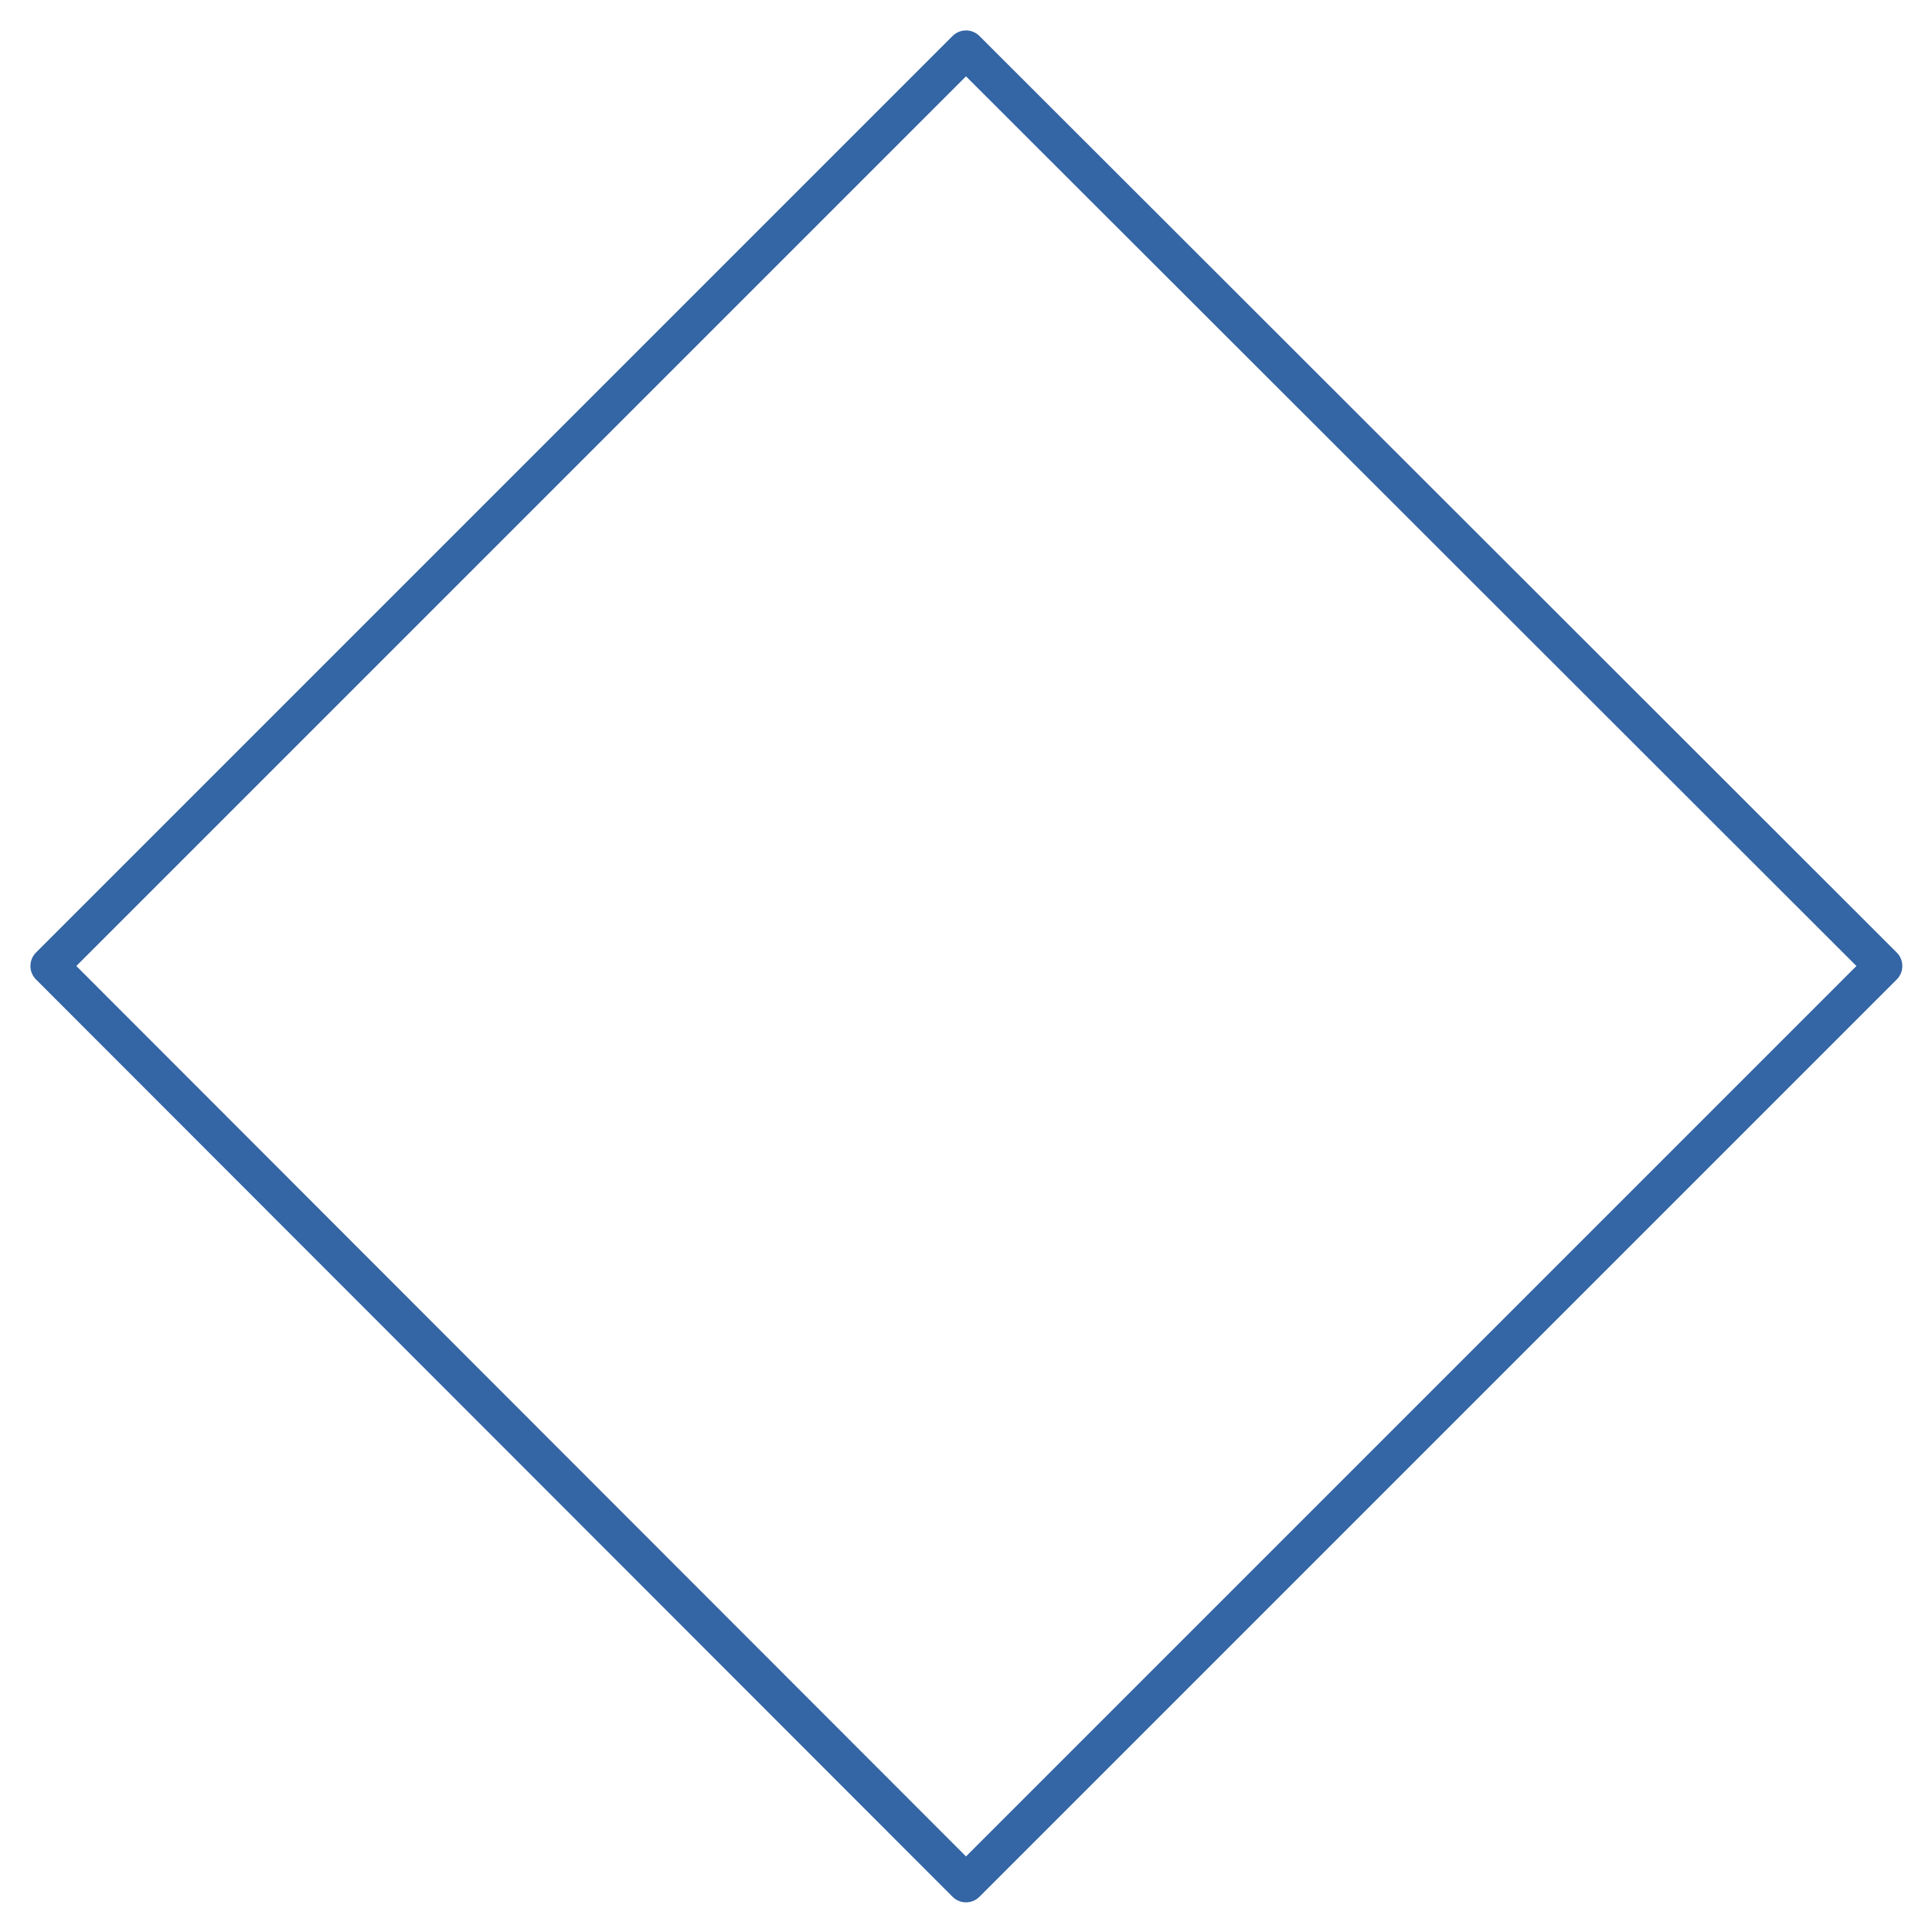
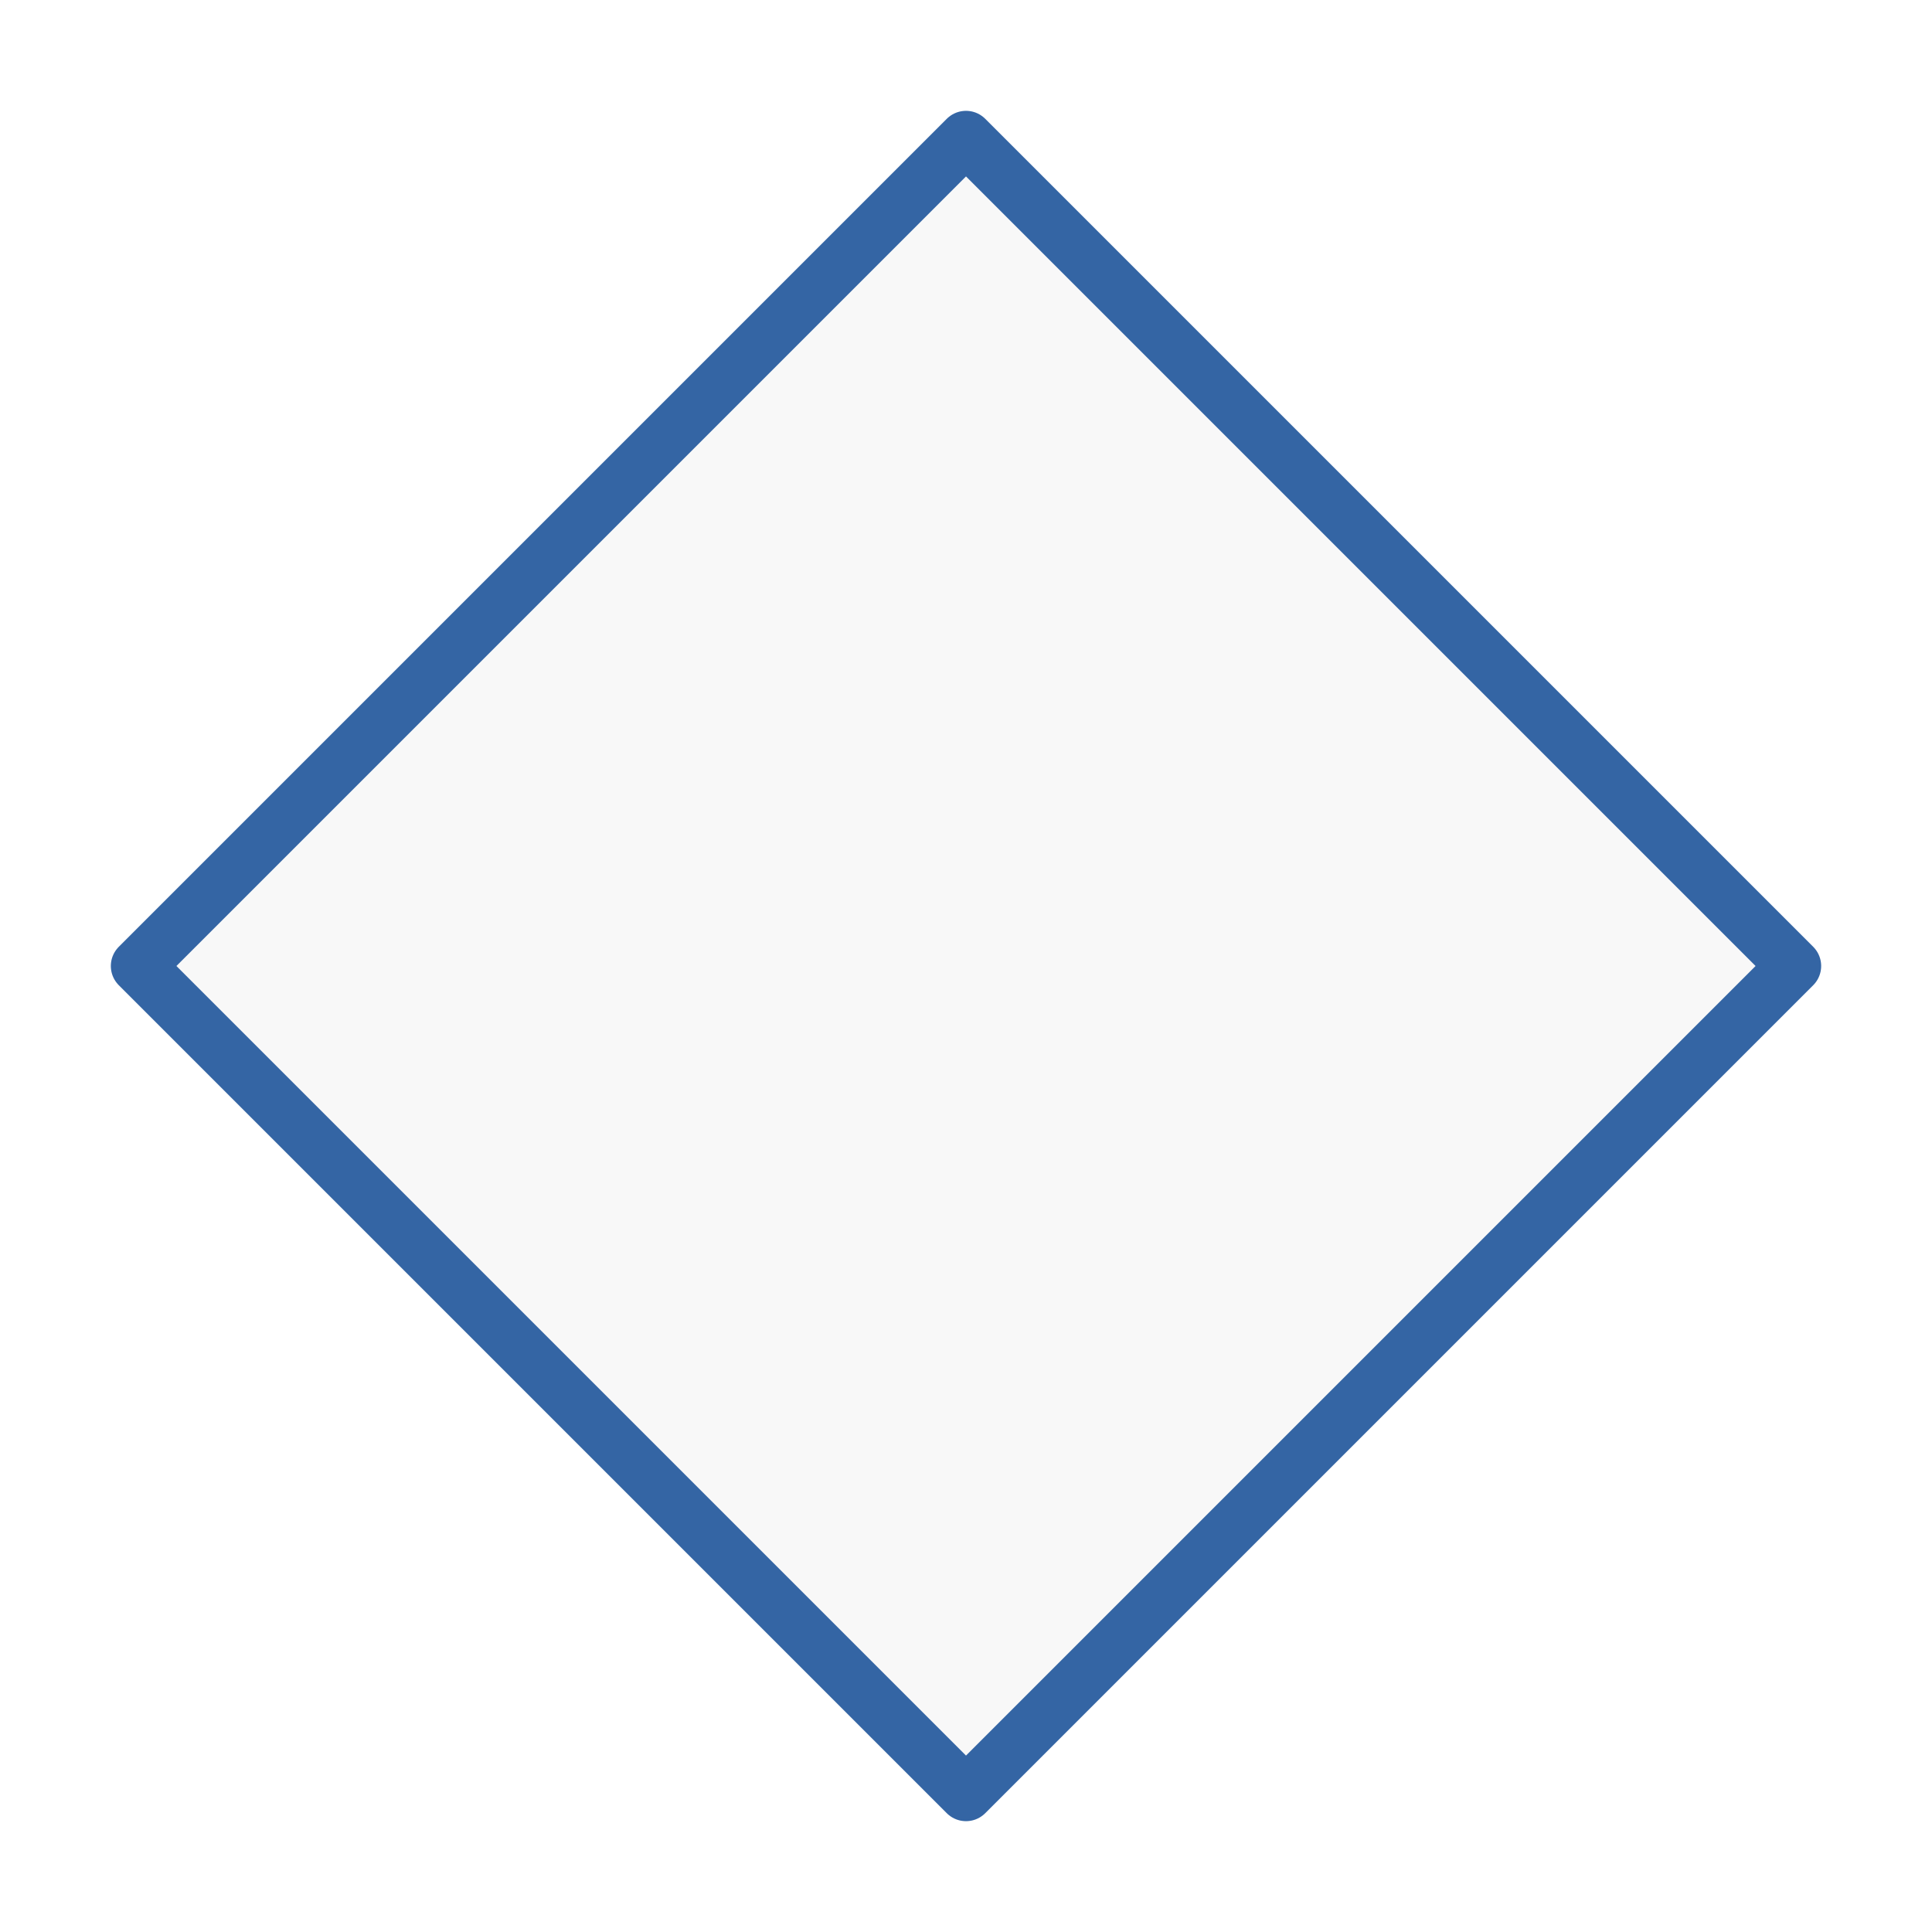
- <svg xmlns="http://www.w3.org/2000/svg" xmlns:ns1="http://xml.openoffice.org/svg/export" version="1.2" width="25.4mm" height="25.4mm" viewBox="0 0 2540 2540" preserveAspectRatio="xMidYMid" fill-rule="evenodd" stroke-width="28.222" stroke-linejoin="round" xml:space="preserve">
+ <svg xmlns="http://www.w3.org/2000/svg" xmlns:ns1="http://xml.openoffice.org/svg/export" version="1.2" width="17.78mm" height="17.78mm" viewBox="0 0 1778 1778" preserveAspectRatio="xMidYMid" fill-rule="evenodd" stroke-width="28.222" stroke-linejoin="round" xml:space="preserve">
  <defs class="ClipPathGroup">
    <clipPath id="presentation_clip_path" clipPathUnits="userSpaceOnUse">
-       <rect x="0" y="0" width="2540" height="2540" />
+       <rect x="0" y="0" width="1778" height="1778" />
    </clipPath>
    <clipPath id="presentation_clip_path_shrink" clipPathUnits="userSpaceOnUse">
-       <rect x="2" y="2" width="2535" height="2535" />
+       <rect x="1" y="1" width="1775" height="1775" />
    </clipPath>
  </defs>
  <defs class="TextShapeIndex">
    <g ns1:slide="id1" ns1:id-list="id3" />
  </defs>
  <defs class="EmbeddedBulletChars">
    <g id="bullet-char-template-57356" transform="scale(0.0004882812,-0.0004882812)">
      <path d="M 580,1141 L 1163,571 580,0 -4,571 580,1141 Z" />
    </g>
    <g id="bullet-char-template-57354" transform="scale(0.0004882812,-0.0004882812)">
      <path d="M 8,1128 L 1137,1128 1137,0 8,0 8,1128 Z" />
    </g>
    <g id="bullet-char-template-10146" transform="scale(0.0004882812,-0.0004882812)">
      <path d="M 174,0 L 602,739 174,1481 1456,739 174,0 Z M 1358,739 L 309,1346 659,739 1358,739 Z" />
    </g>
    <g id="bullet-char-template-10132" transform="scale(0.0004882812,-0.0004882812)">
      <path d="M 2015,739 L 1276,0 717,0 1260,543 174,543 174,936 1260,936 717,1481 1274,1481 2015,739 Z" />
    </g>
    <g id="bullet-char-template-10007" transform="scale(0.0004882812,-0.0004882812)">
      <path d="M 0,-2 C -7,14 -16,27 -25,37 L 356,567 C 262,823 215,952 215,954 215,979 228,992 255,992 264,992 276,990 289,987 310,991 331,999 354,1012 L 381,999 492,748 772,1049 836,1024 860,1049 C 881,1039 901,1025 922,1006 886,937 835,863 770,784 769,783 710,716 594,584 L 774,223 C 774,196 753,168 711,139 L 727,119 C 717,90 699,76 672,76 641,76 570,178 457,381 L 164,-76 C 142,-110 111,-127 72,-127 30,-127 9,-110 8,-76 1,-67 -2,-52 -2,-32 -2,-23 -1,-13 0,-2 Z" />
    </g>
    <g id="bullet-char-template-10004" transform="scale(0.0004882812,-0.0004882812)">
      <path d="M 285,-33 C 182,-33 111,30 74,156 52,228 41,333 41,471 41,549 55,616 82,672 116,743 169,778 240,778 293,778 328,747 346,684 L 369,508 C 377,444 397,411 428,410 L 1163,1116 C 1174,1127 1196,1133 1229,1133 1271,1133 1292,1118 1292,1087 L 1292,965 C 1292,929 1282,901 1262,881 L 442,47 C 390,-6 338,-33 285,-33 Z" />
    </g>
    <g id="bullet-char-template-9679" transform="scale(0.0004882812,-0.0004882812)">
      <path d="M 813,0 C 632,0 489,54 383,161 276,268 223,411 223,592 223,773 276,916 383,1023 489,1130 632,1184 813,1184 992,1184 1136,1130 1245,1023 1353,916 1407,772 1407,592 1407,412 1353,268 1245,161 1136,54 992,0 813,0 Z" />
    </g>
    <g id="bullet-char-template-8226" transform="scale(0.0004882812,-0.0004882812)">
      <path d="M 346,457 C 273,457 209,483 155,535 101,586 74,649 74,723 74,796 101,859 155,911 209,963 273,989 346,989 419,989 480,963 531,910 582,859 608,796 608,723 608,648 583,586 532,535 482,483 420,457 346,457 Z" />
    </g>
    <g id="bullet-char-template-8211" transform="scale(0.0004882812,-0.0004882812)">
      <path d="M -4,459 L 1135,459 1135,606 -4,606 -4,459 Z" />
    </g>
    <g id="bullet-char-template-61548" transform="scale(0.0004882812,-0.0004882812)">
      <path d="M 173,740 C 173,903 231,1043 346,1159 462,1274 601,1332 765,1332 928,1332 1067,1274 1183,1159 1299,1043 1357,903 1357,740 1357,577 1299,437 1183,322 1067,206 928,148 765,148 601,148 462,206 346,322 231,437 173,577 173,740 Z" />
    </g>
  </defs>
  <g>
    <g id="id2" class="Master_Slide">
      <g id="bg-id2" class="Background" />
      <g id="bo-id2" class="BackgroundObjects" />
    </g>
  </g>
  <g class="SlideGroup">
    <g>
      <g id="container-id1">
        <g id="id1" class="Slide" clip-path="url(#presentation_clip_path)">
          <g class="Page">
            <g class="com.sun.star.drawing.CustomShape">
              <g id="id3">
-                 <rect class="BoundingBox" stroke="none" fill="none" x="39" y="39" width="2463" height="2463" />
-                 <path fill="none" stroke="rgb(52,101,164)" stroke-width="50" stroke-linejoin="round" d="M 1270,65 L 2476,1270 1270,2476 65,1270 1270,65 1270,65 Z" />
+                 <rect class="BoundingBox" stroke="none" fill="none" x="102" y="102" width="1575" height="1575" />
+                 <path fill="rgb(248,248,248)" stroke="none" d="M 889,127 L 1651,889 889,1651 127,889 889,127 889,127 Z" />
+                 <path fill="none" stroke="rgb(52,101,164)" stroke-width="50" stroke-linejoin="round" d="M 889,127 L 1651,889 889,1651 127,889 889,127 889,127 Z" />
              </g>
            </g>
          </g>
        </g>
      </g>
    </g>
  </g>
</svg>
